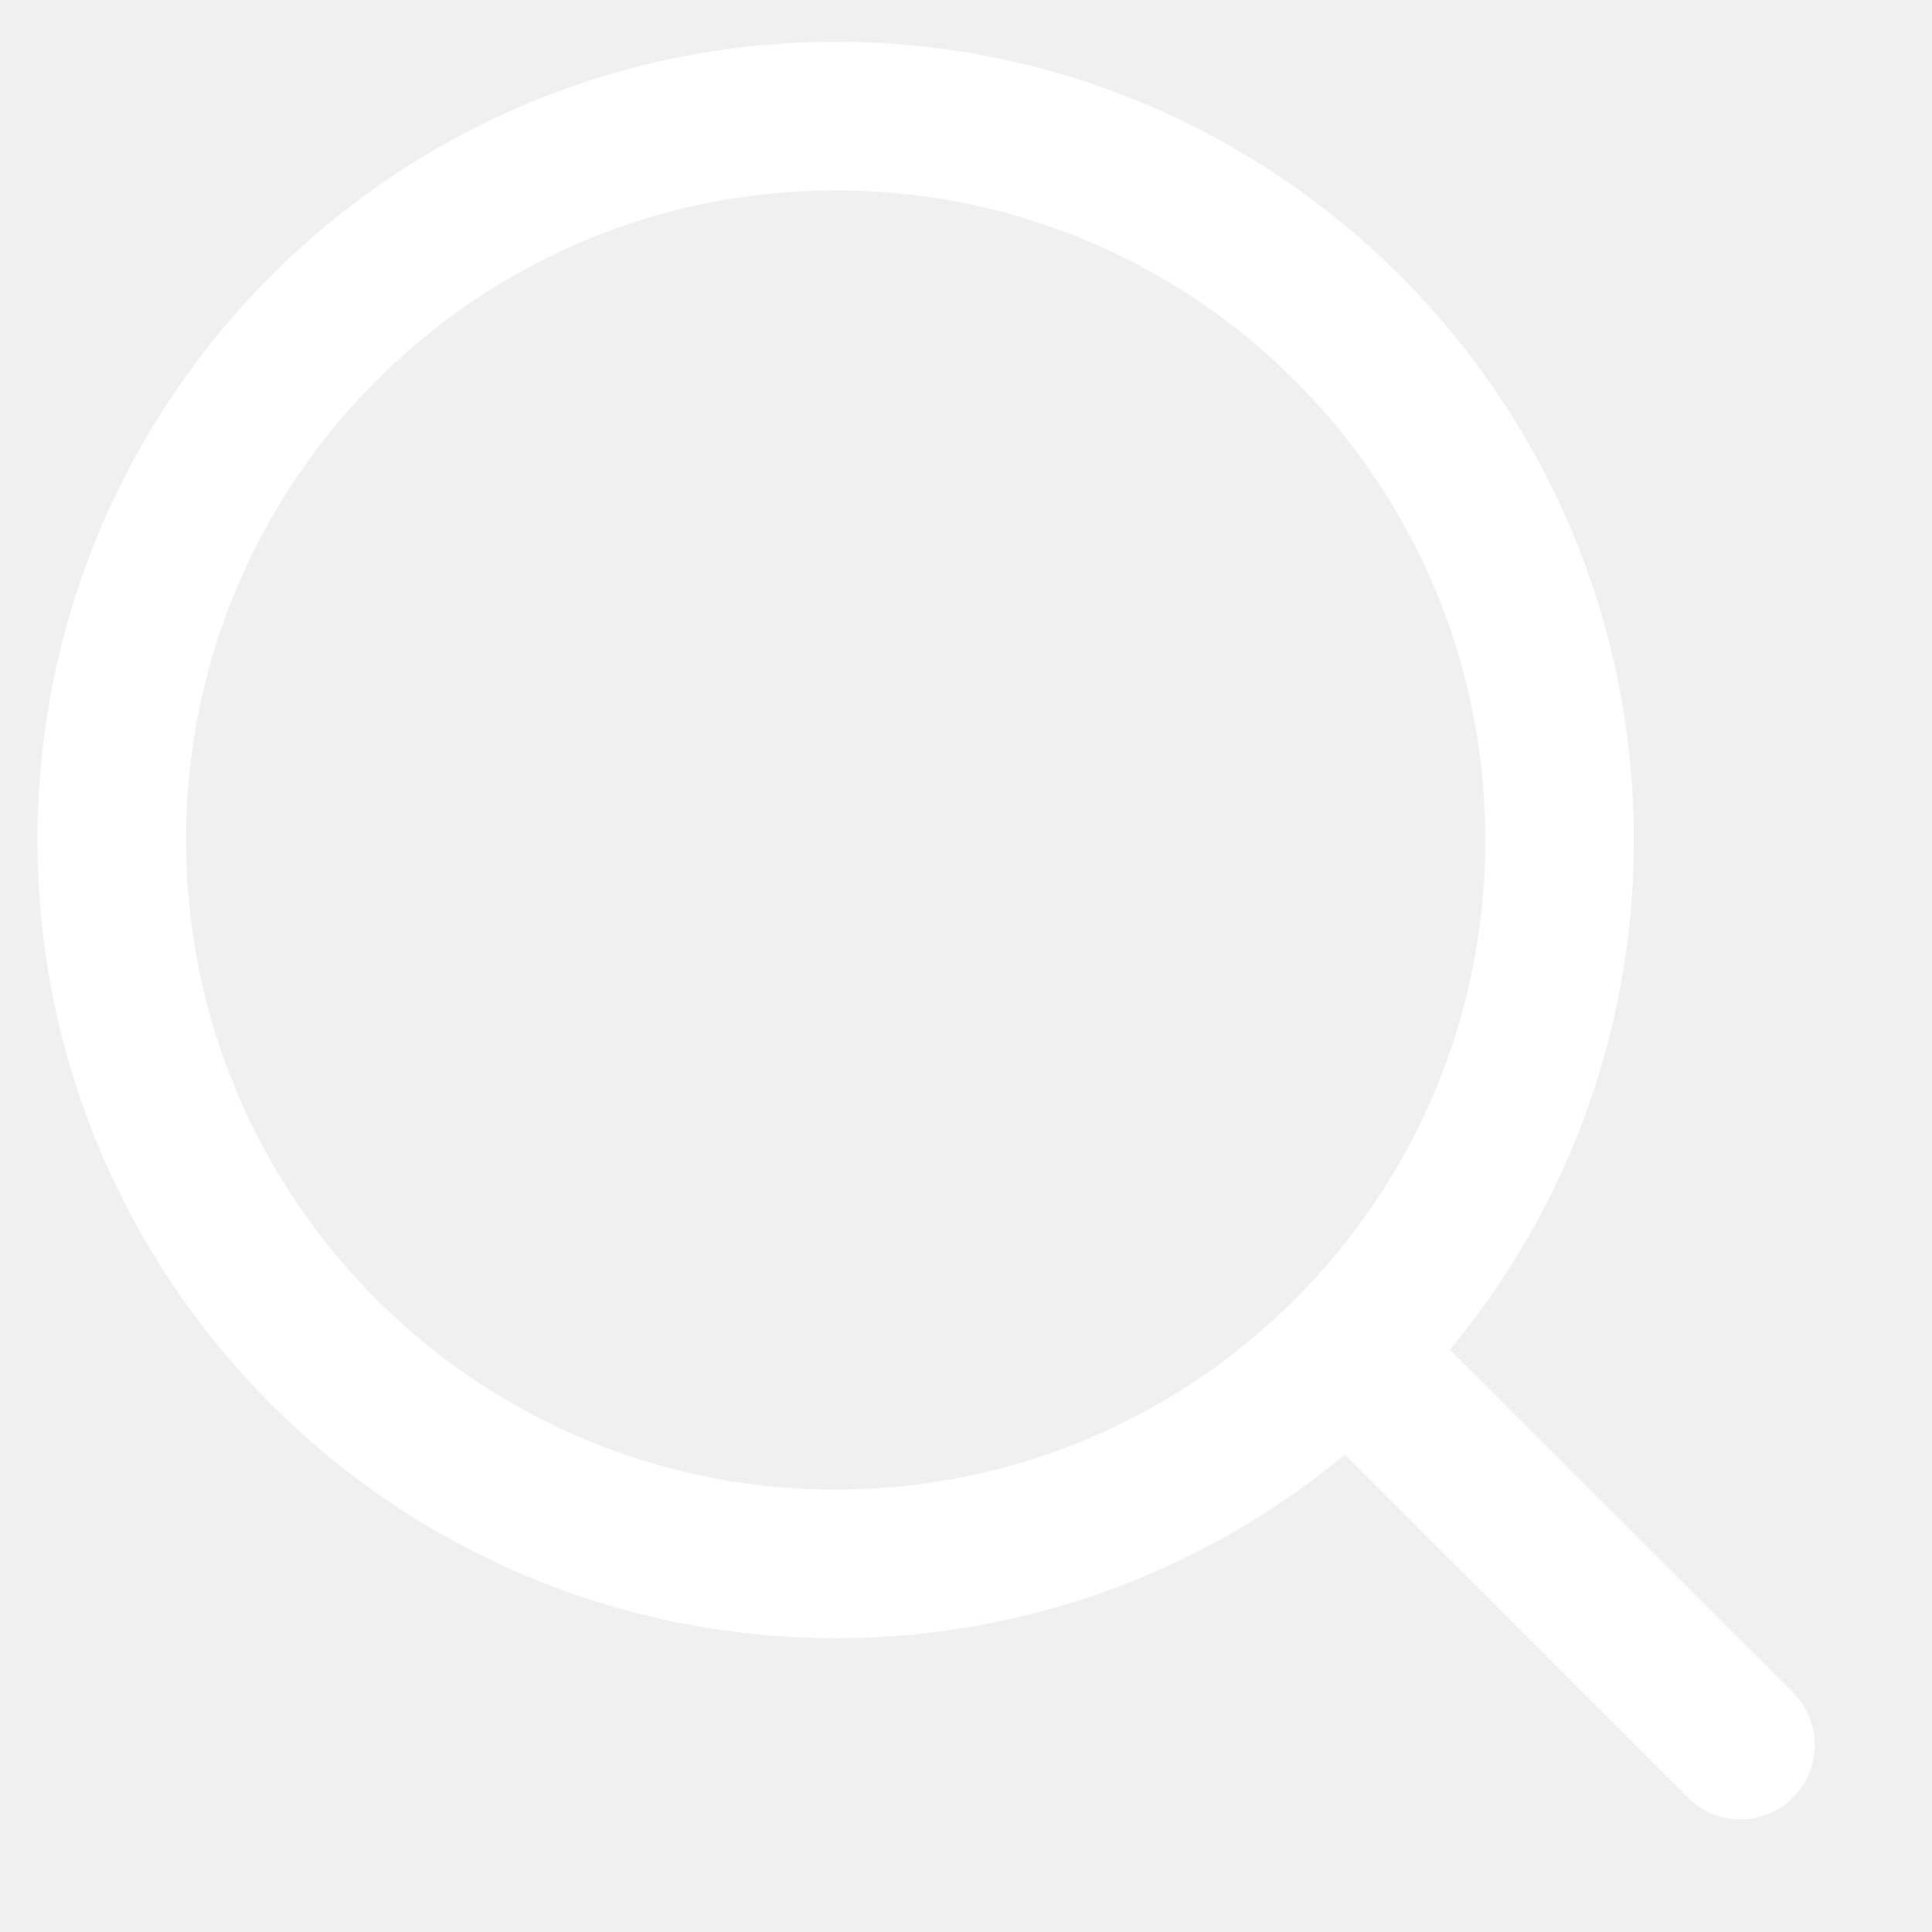
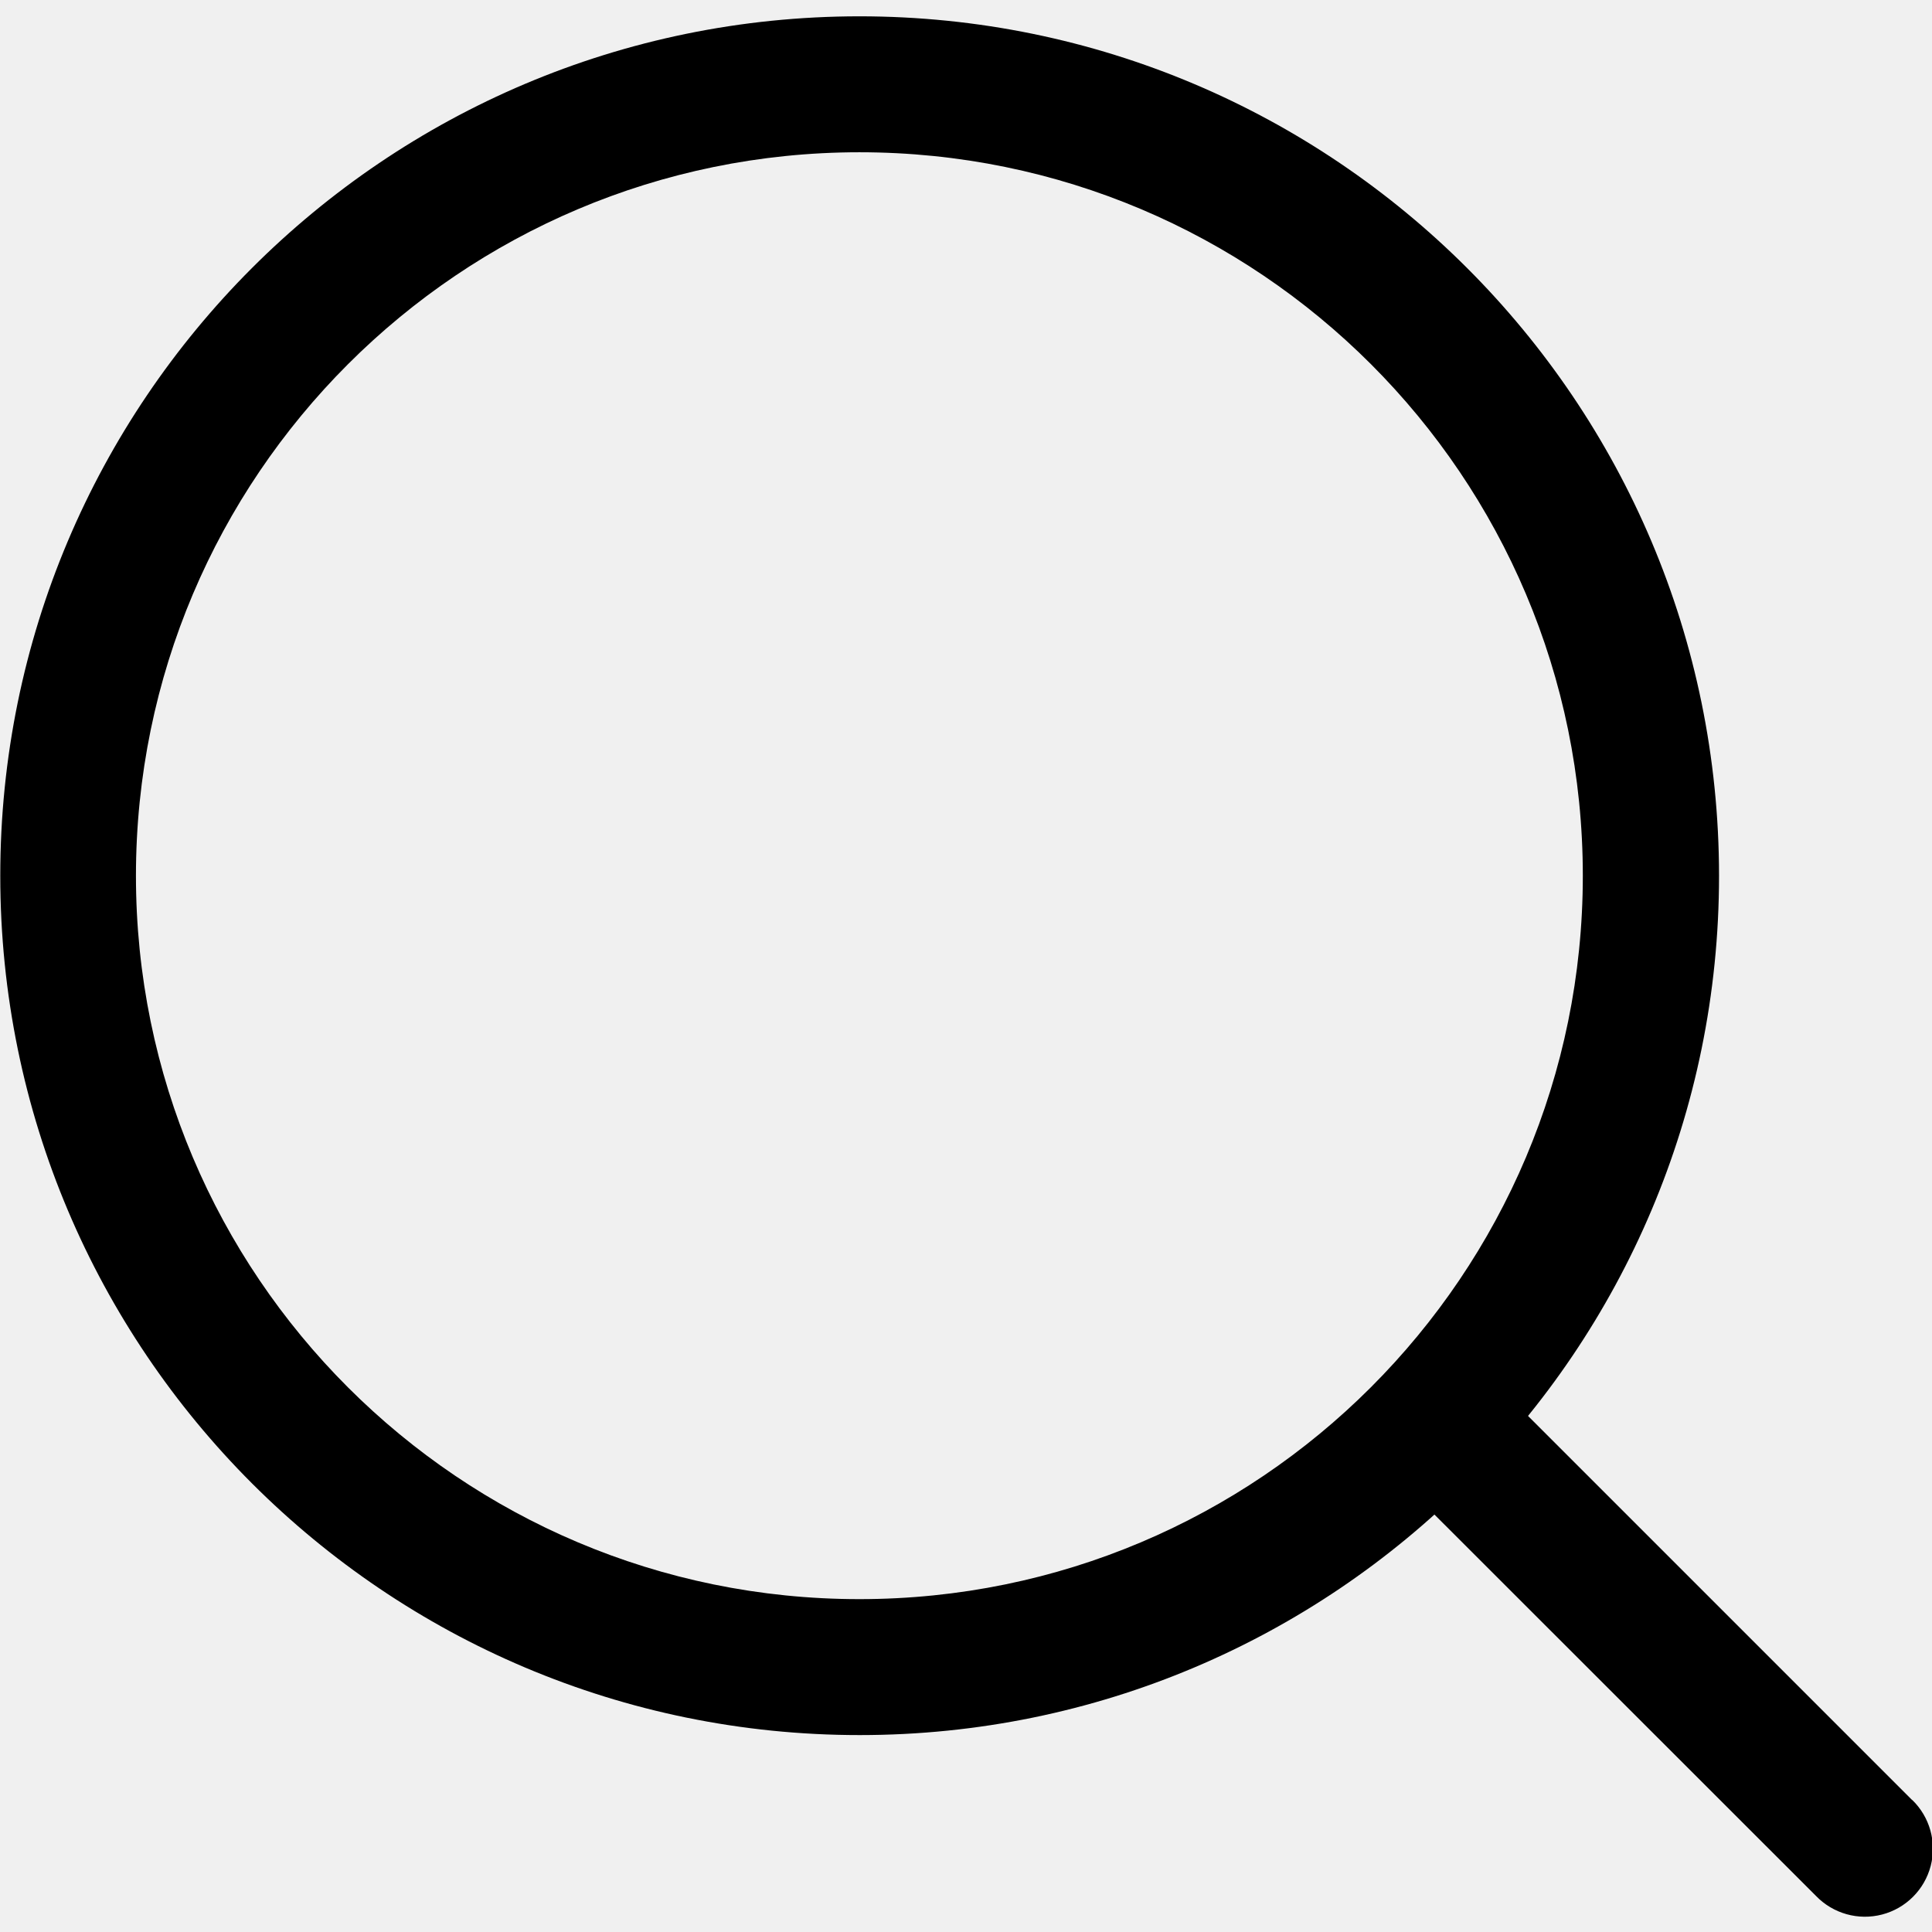
- <svg xmlns="http://www.w3.org/2000/svg" width="13" height="13" viewBox="0 0 13 13" fill="none">
-   <path d="M9.275 9.307L11.711 11.742" stroke="white" stroke-linecap="round" stroke-linejoin="round" />
-   <path d="M10.494 5.652C10.494 8.342 8.313 10.523 5.623 10.523C2.933 10.523 0.752 8.342 0.752 5.652C0.752 2.962 2.933 0.781 5.623 0.781C8.313 0.781 10.494 2.962 10.494 5.652Z" stroke="white" />
+ <svg xmlns="http://www.w3.org/2000/svg" fill="#000000" width="800px" height="800px" viewBox="0 -0.24 28.423 28.423" id="_02_-_Search_Button" data-name="02 - Search Button">
+   <path id="Path_215" data-name="Path 215" d="M14.953,2.547A12.643,12.643,0,1,0,27.6,15.19,12.649,12.649,0,0,0,14.953,2.547Zm0,2A10.643,10.643,0,1,1,4.31,15.19,10.648,10.648,0,0,1,14.953,4.547Z" transform="translate(-2.31 -2.547)" fill-rule="evenodd" />
+   <path id="Path_216" data-name="Path 216" d="M30.441,28.789l-6.276-6.276a1,1,0,1,0-1.414,1.414L29.027,30.2a1,1,0,1,0,1.414-1.414Z" transform="translate(-2.31 -2.547)" fill-rule="evenodd" />
</svg>
